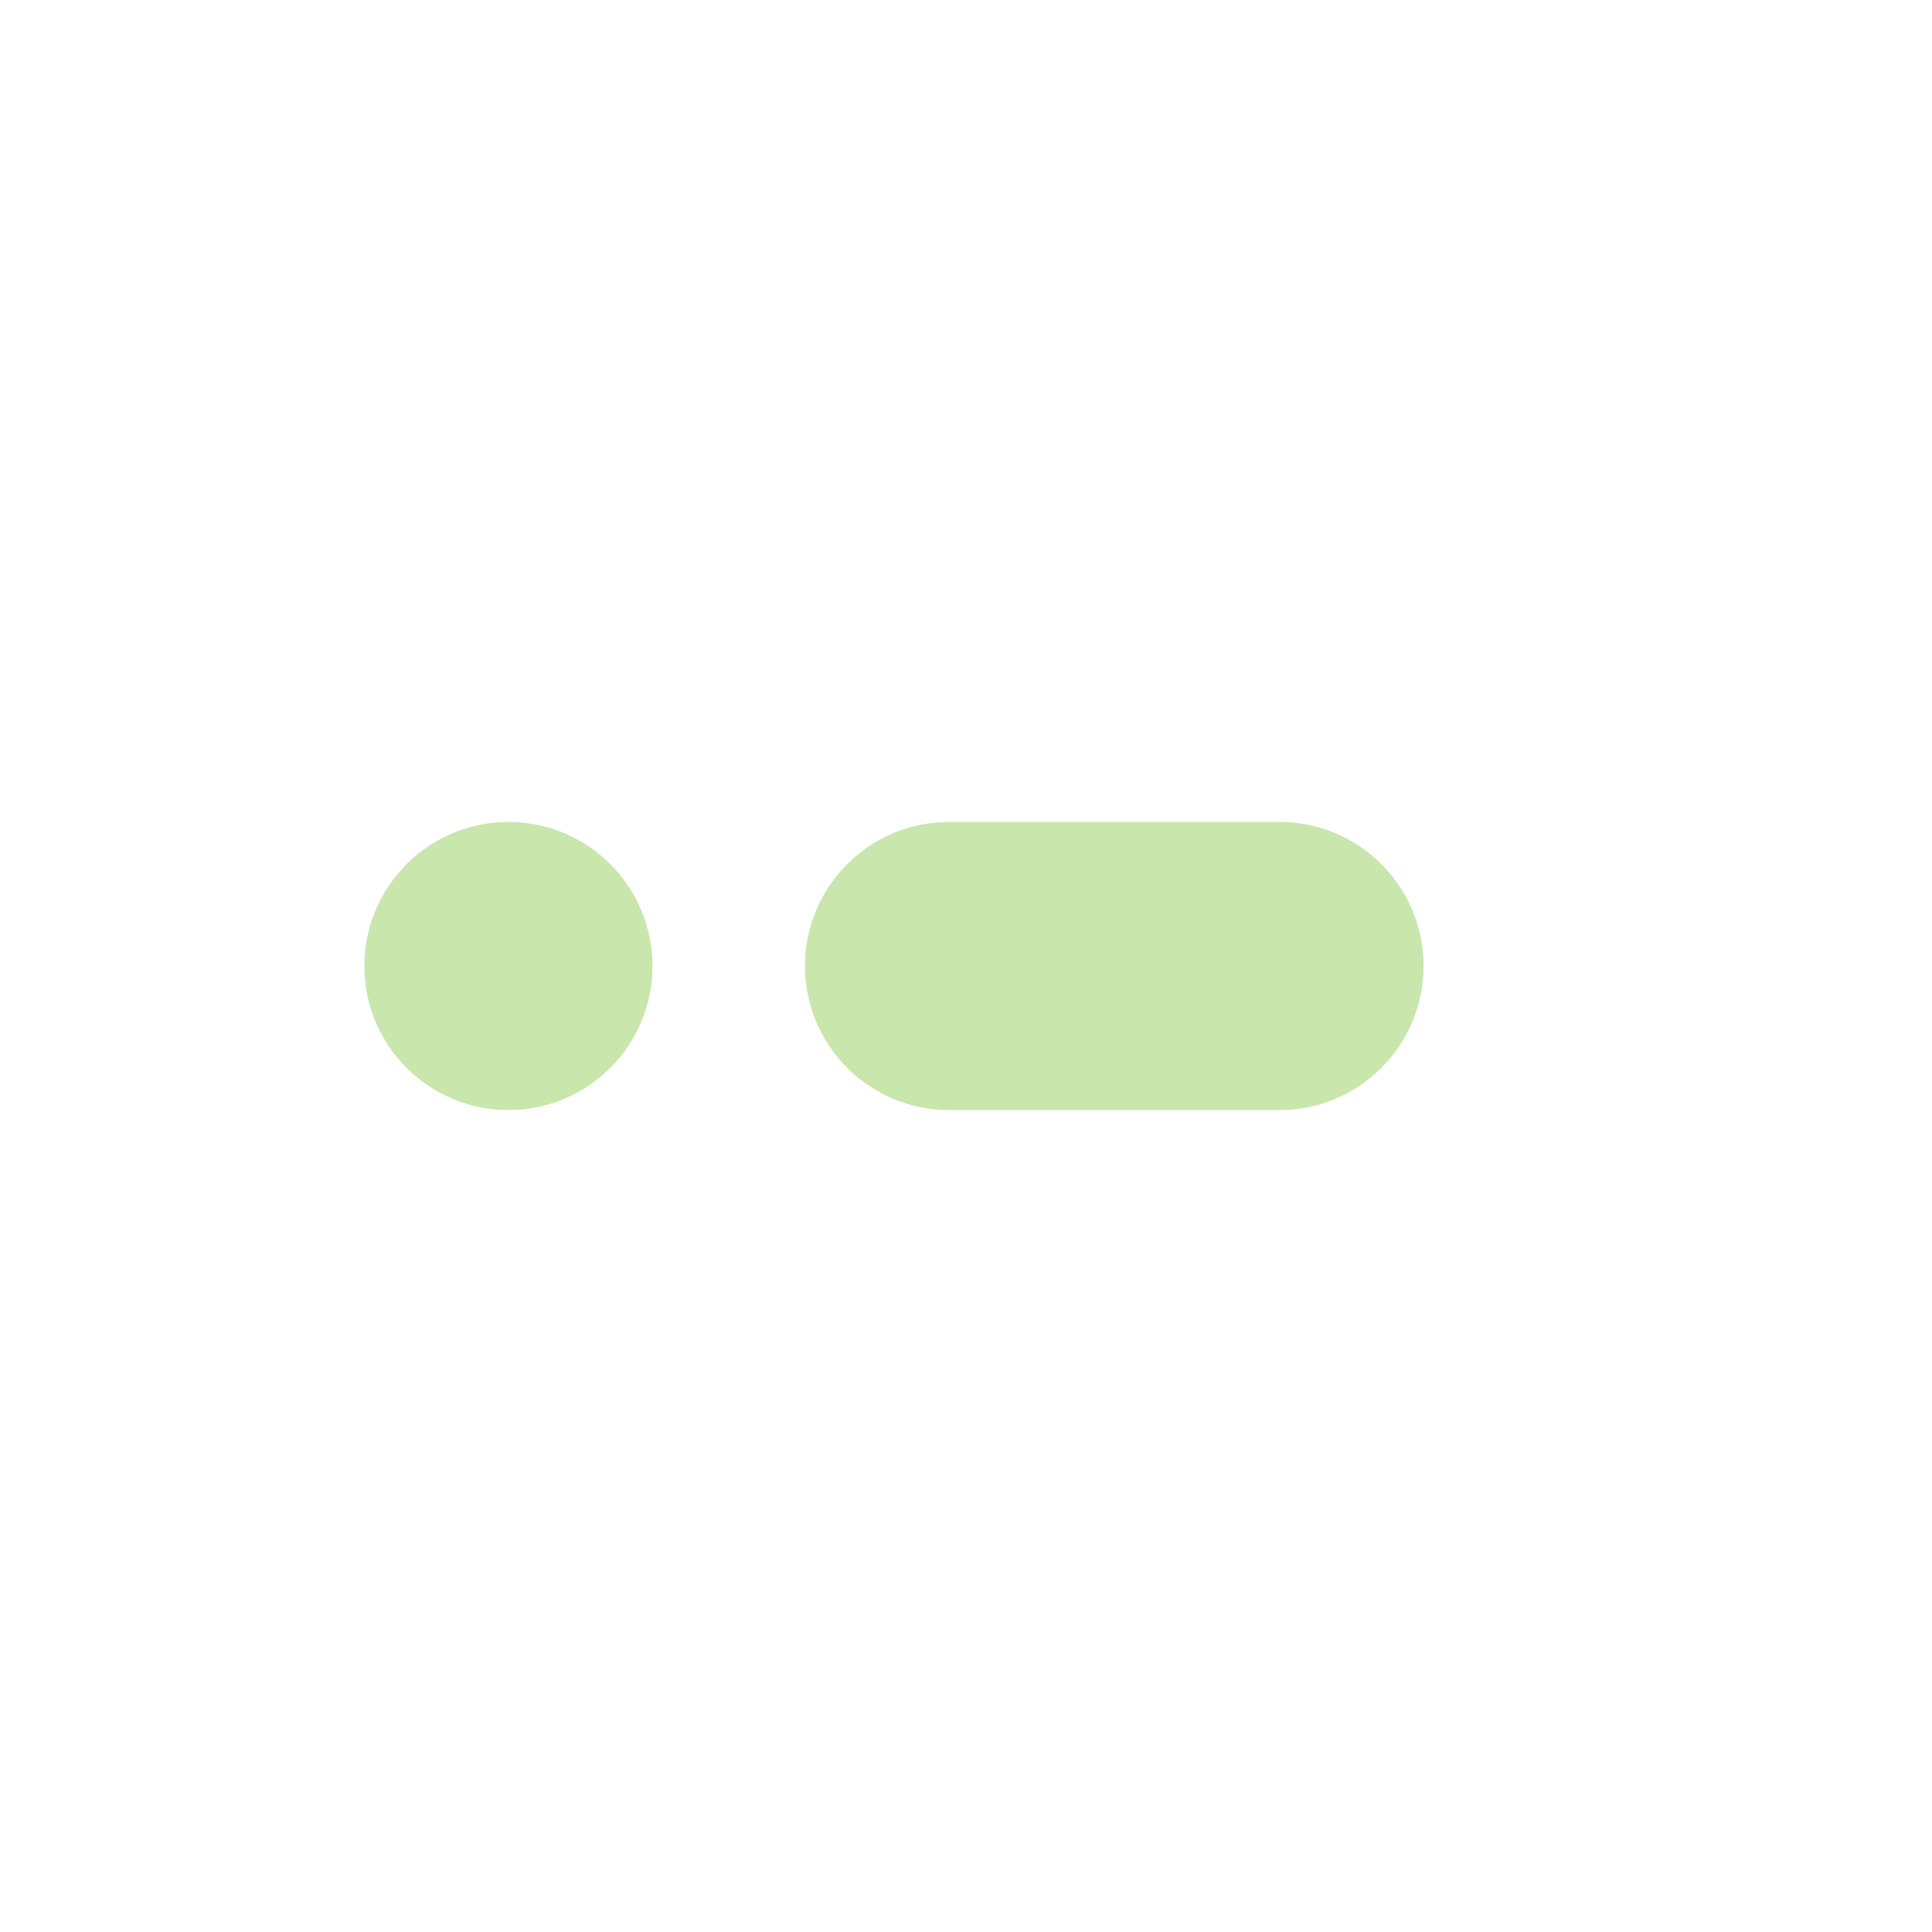
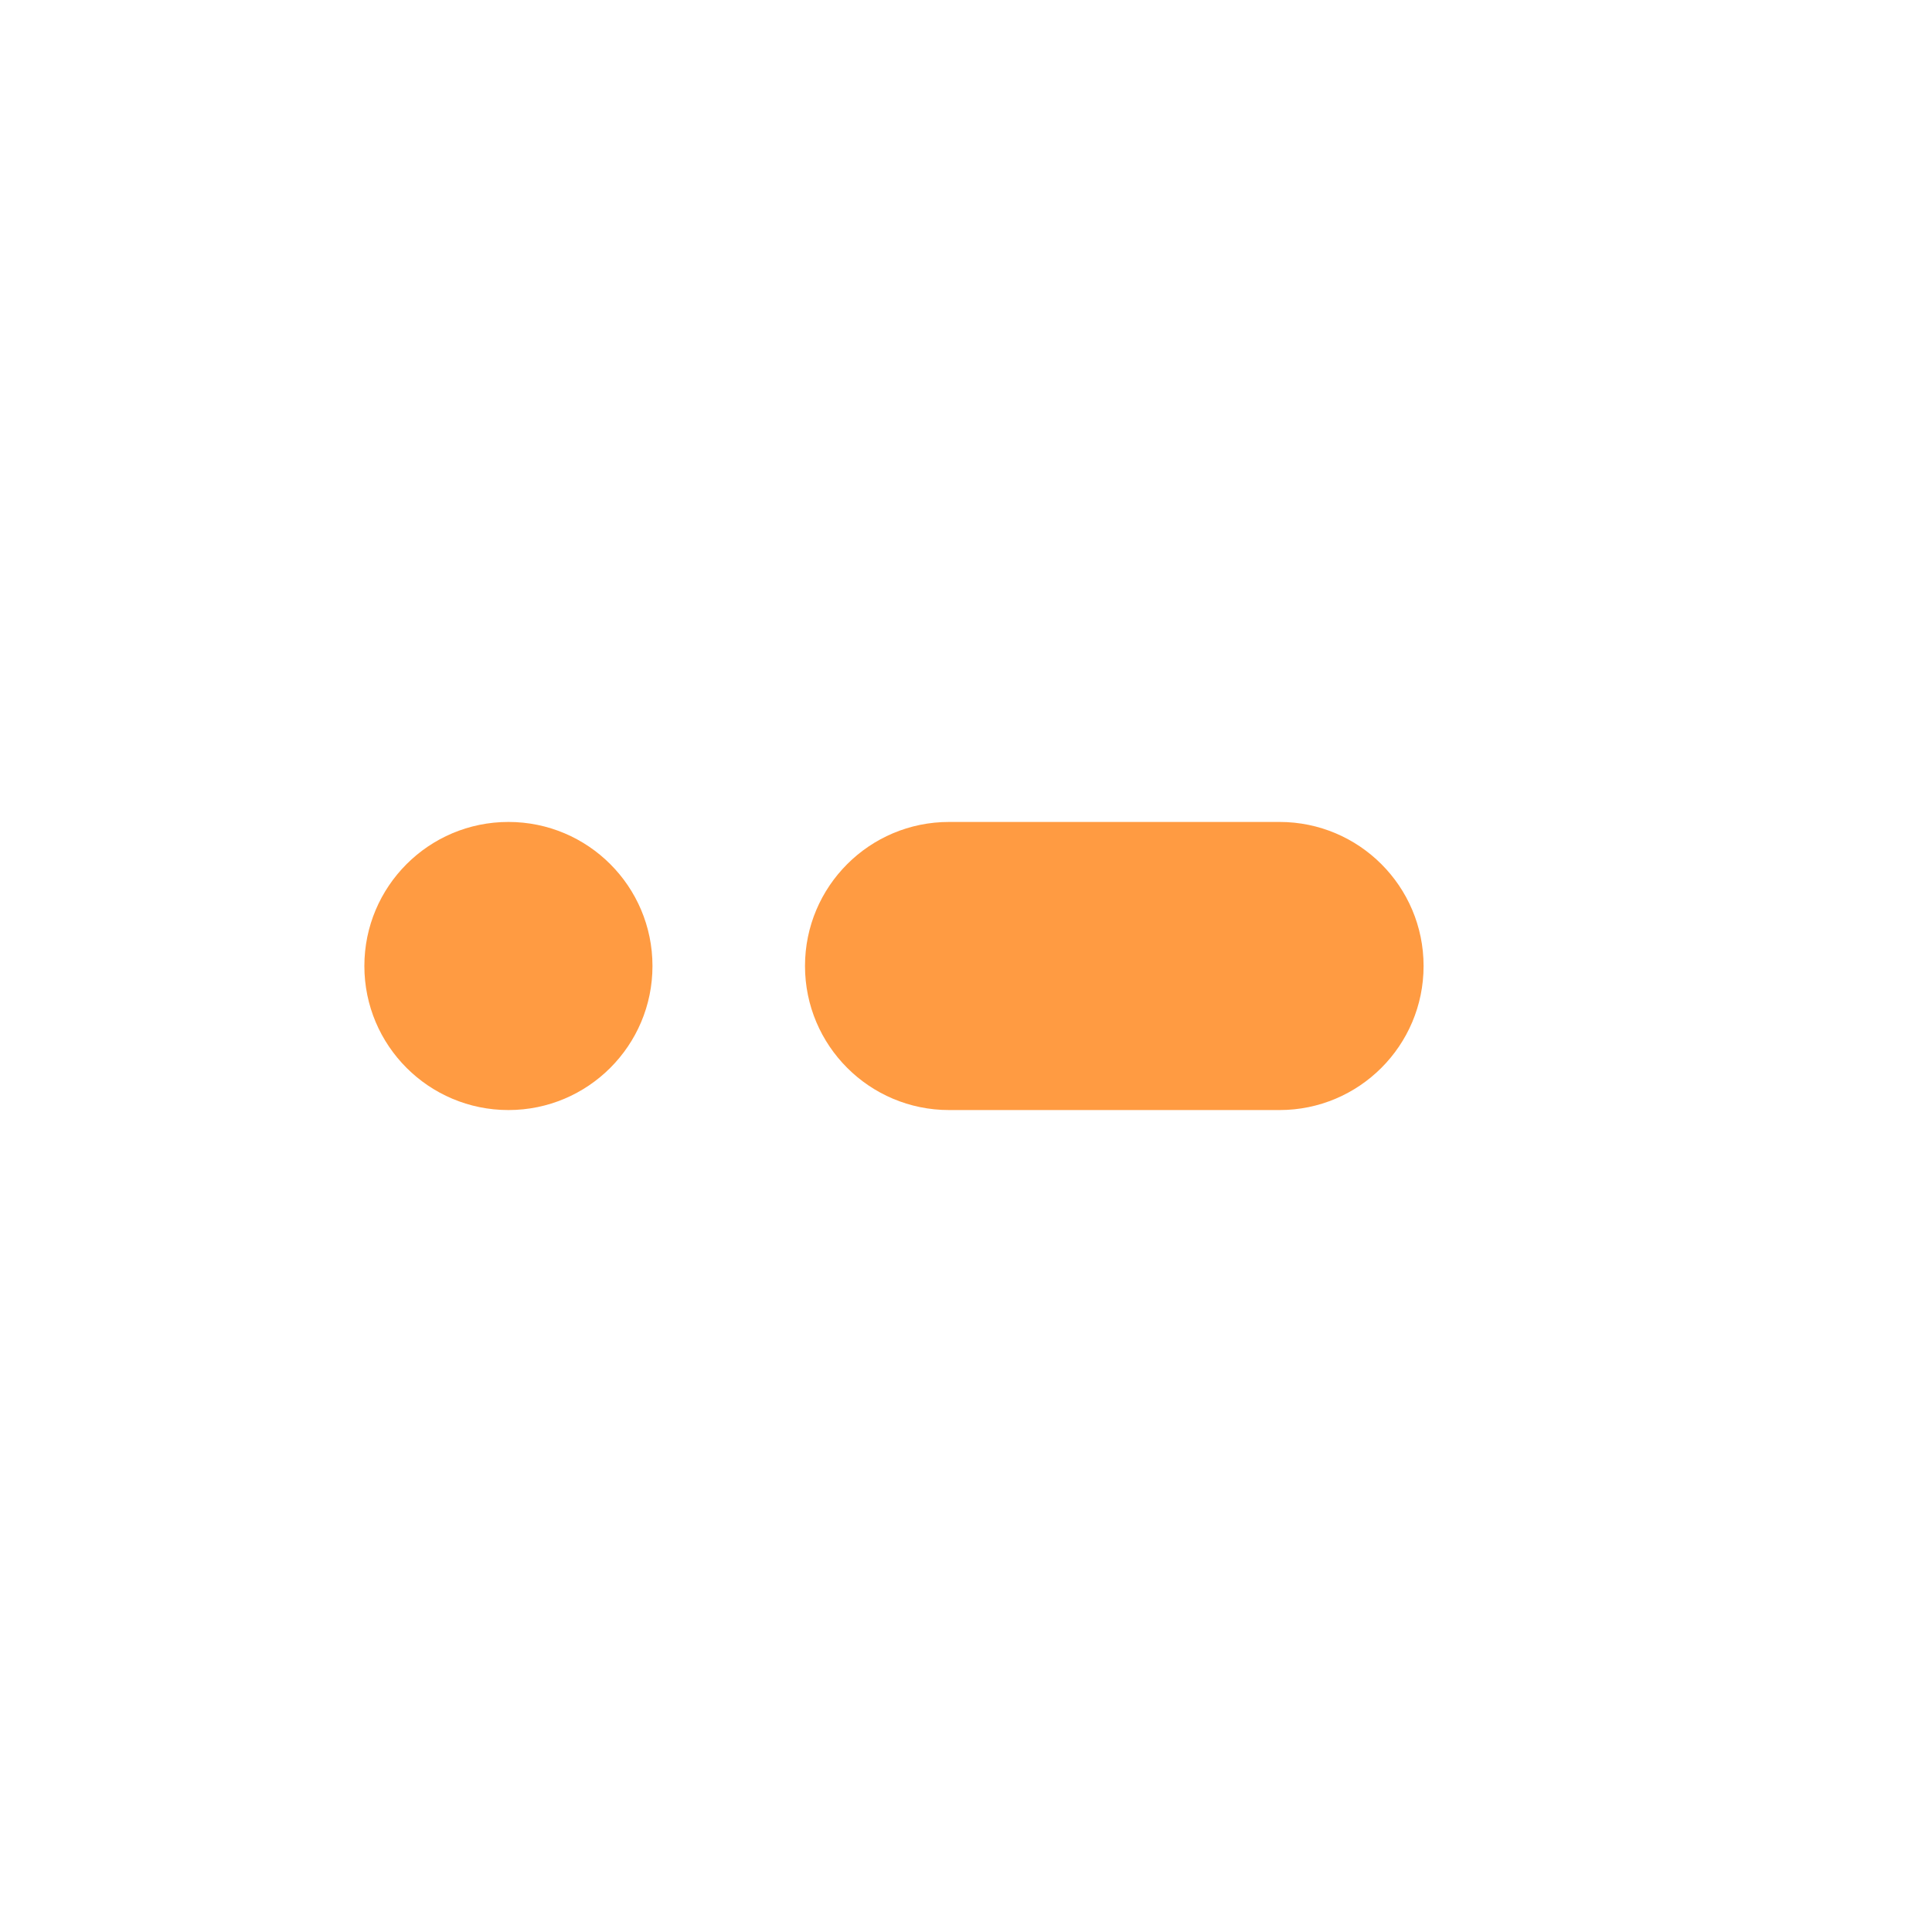
<svg xmlns="http://www.w3.org/2000/svg" width="456" height="456" viewBox="0 0 456 456">
-   <g fill="#c9e6ad">
+   <g fill="#ff9b42">
    <circle cx="120" cy="228" r="34" />
    <rect x="190" y="194" width="146" height="68" rx="34" />
  </g>
</svg>
